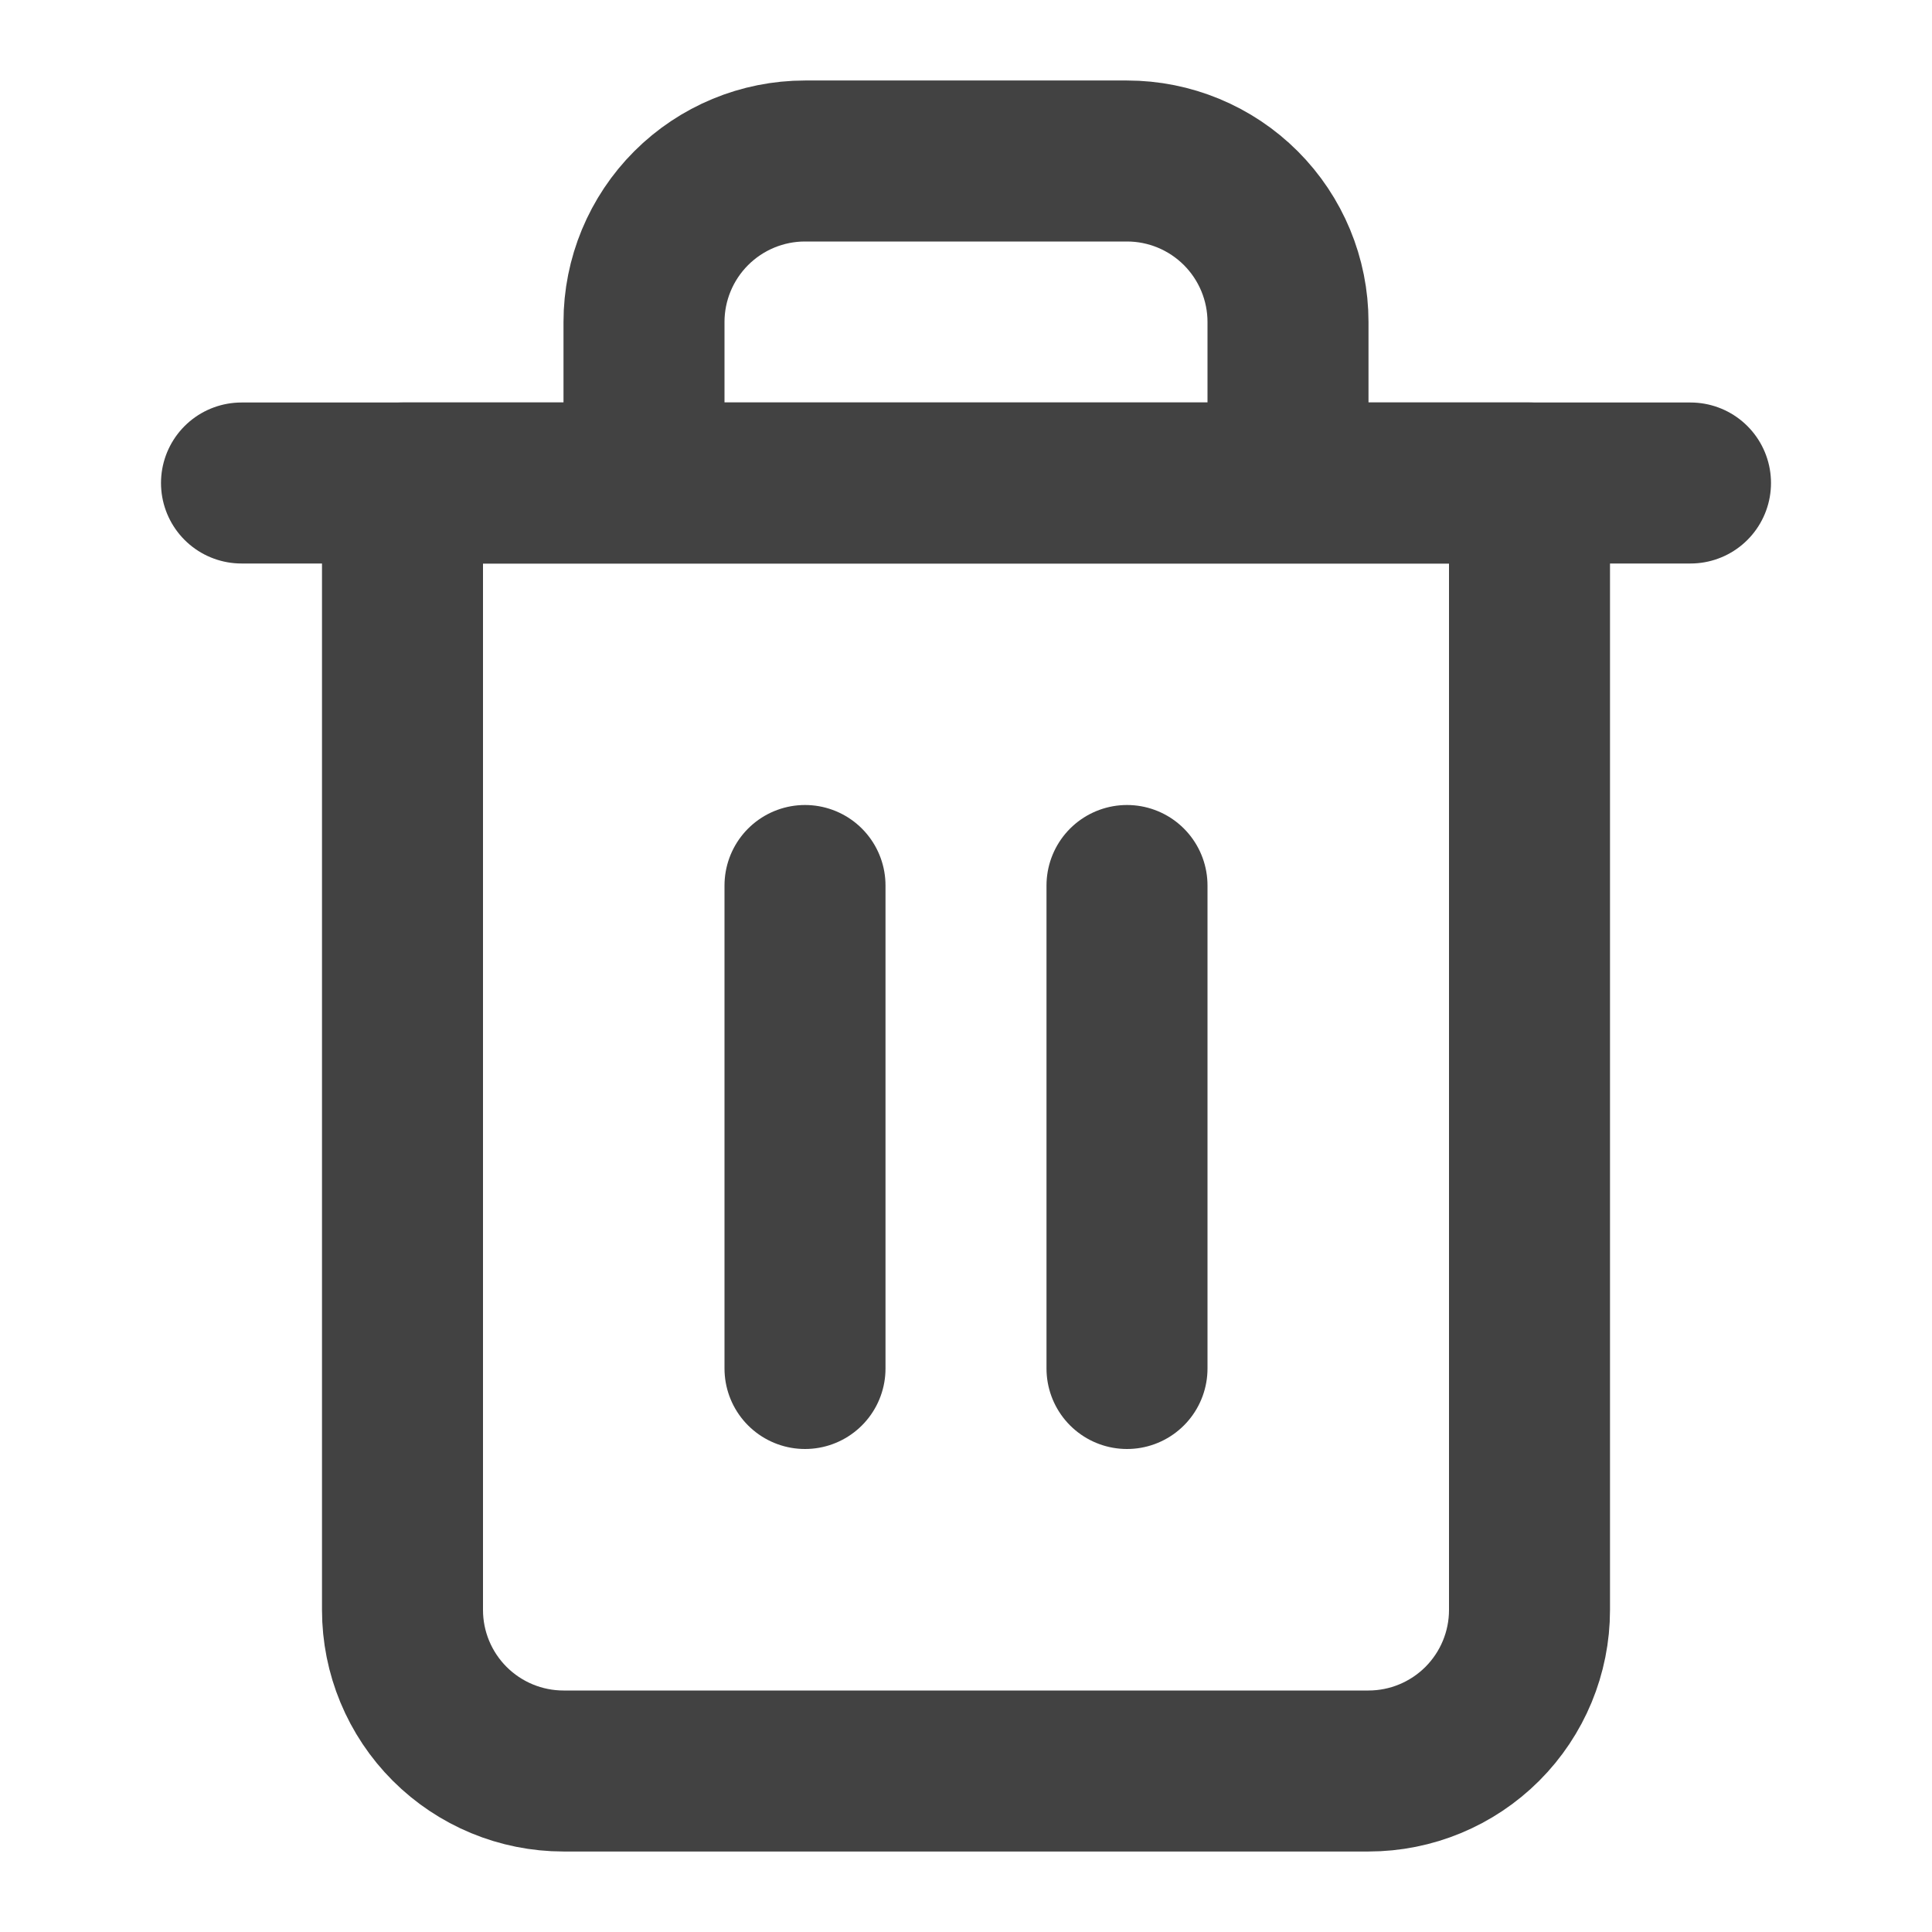
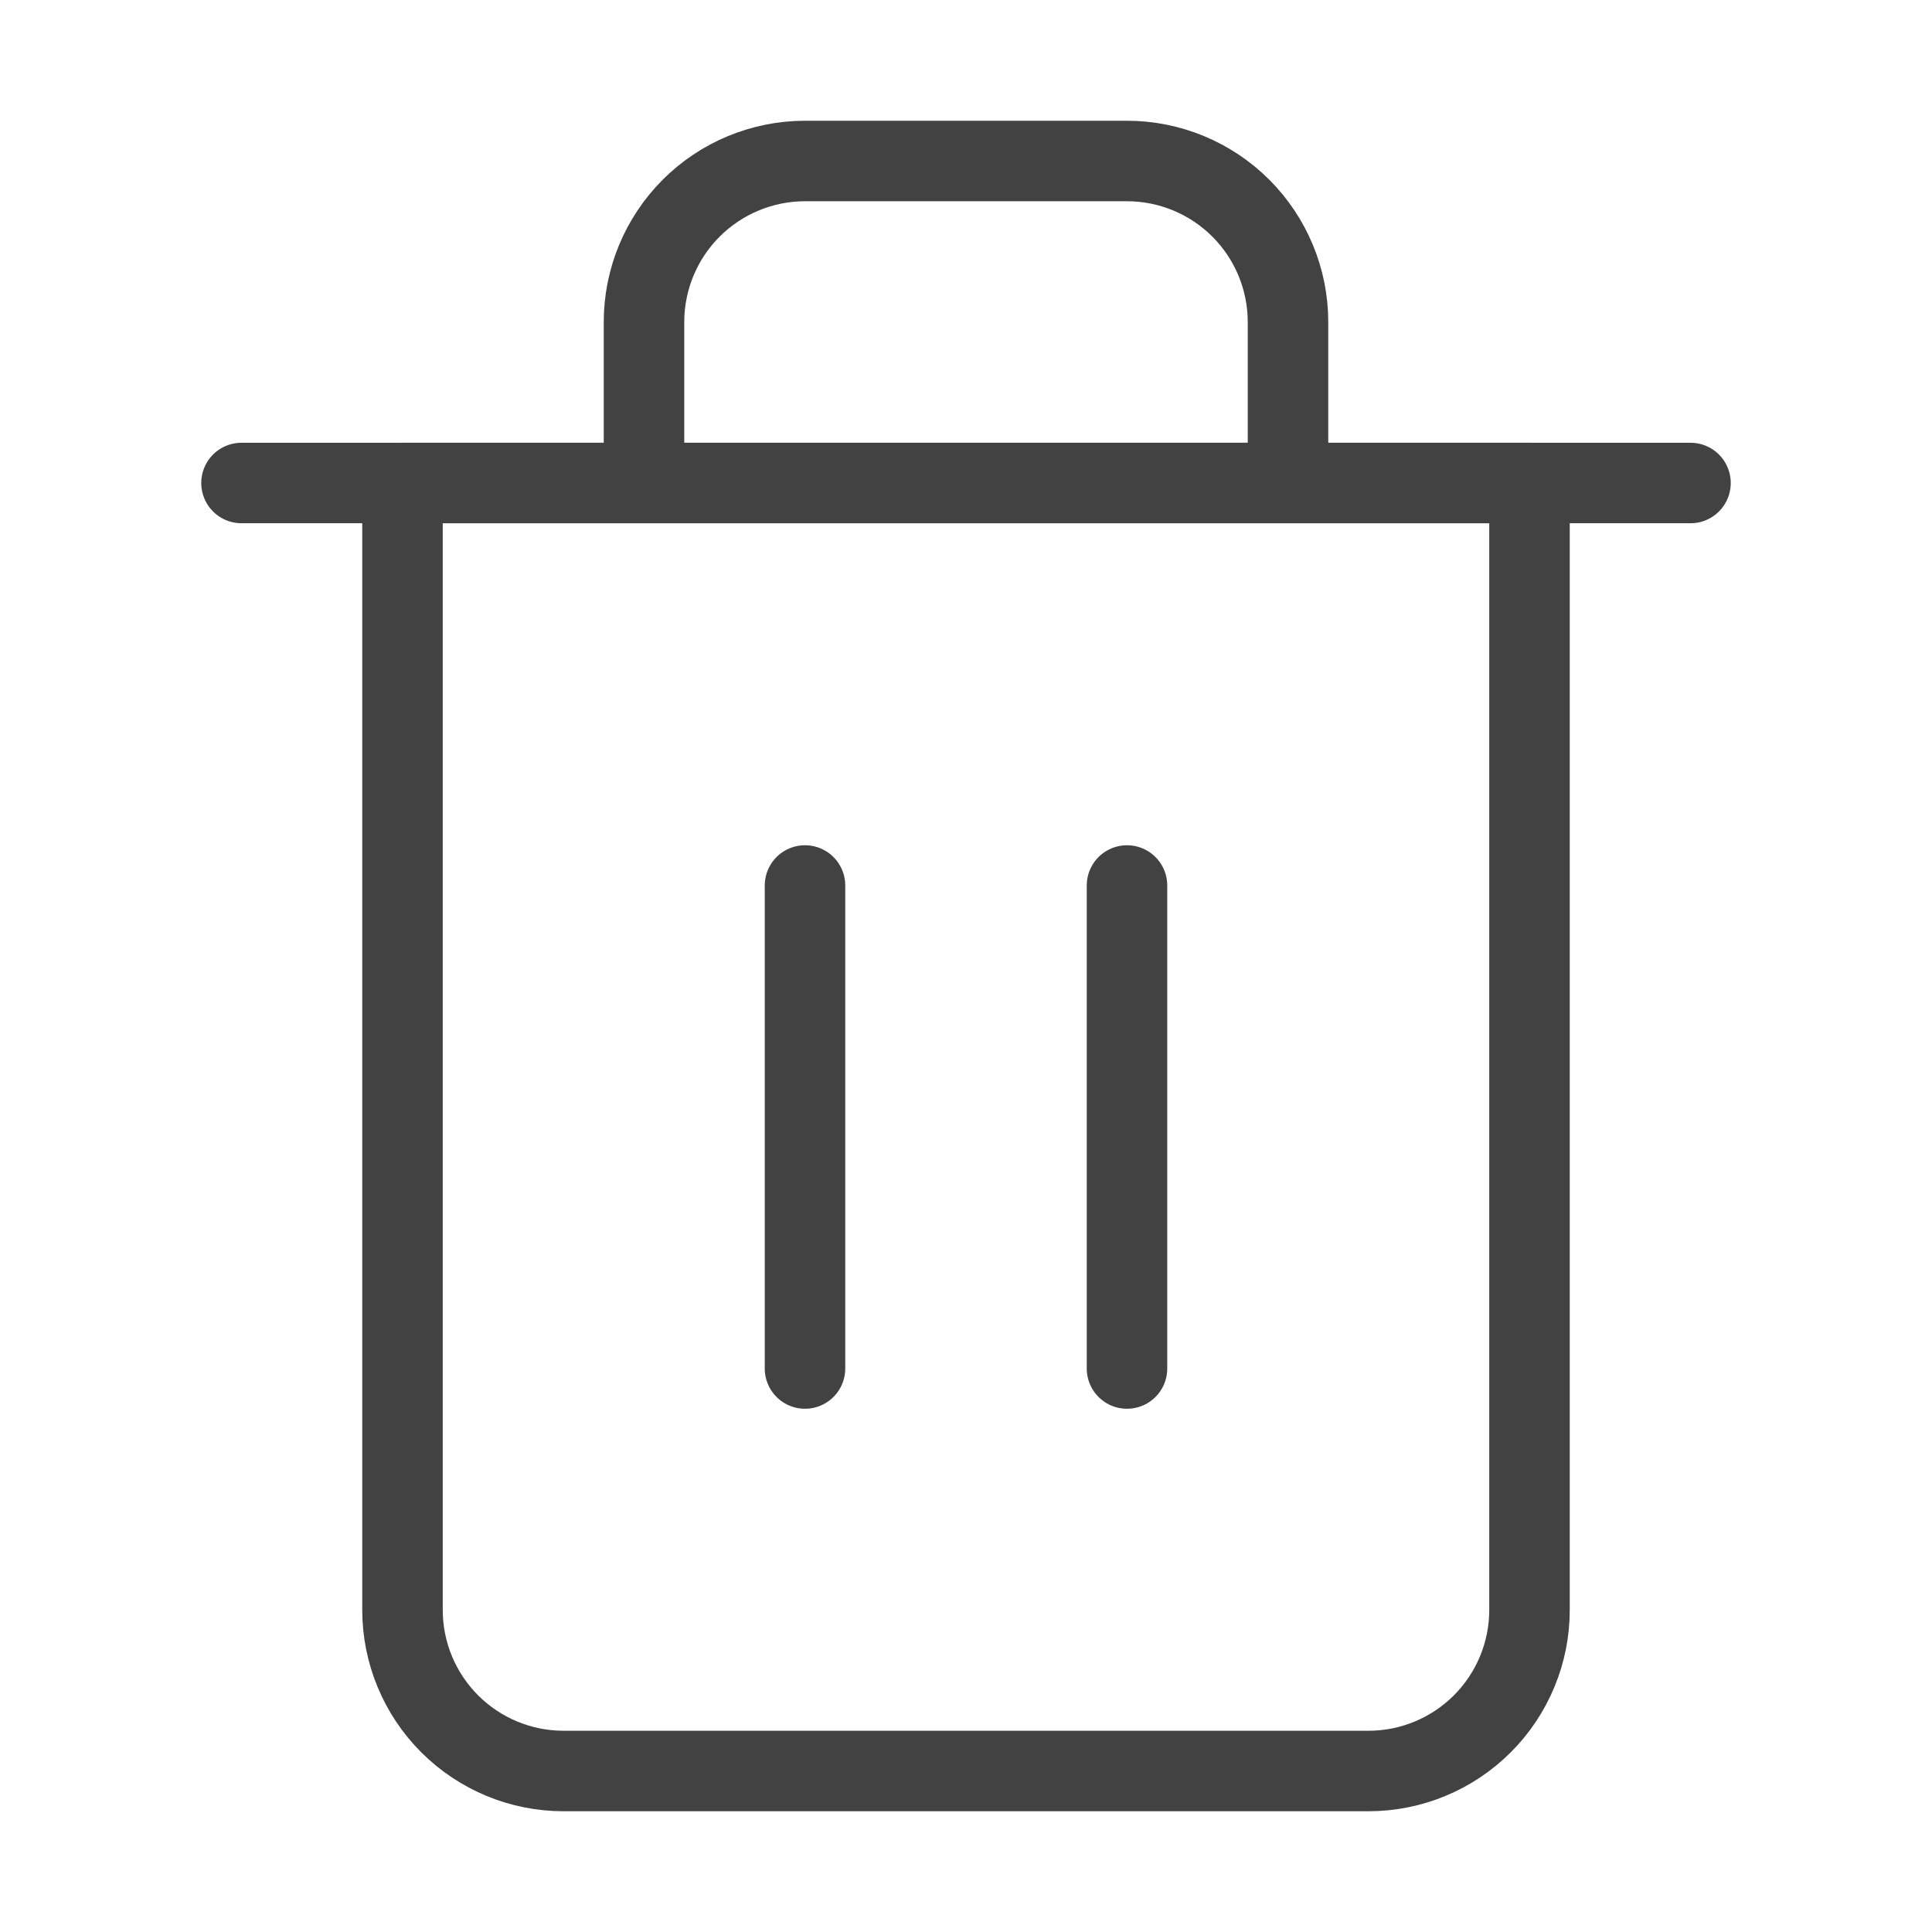
<svg xmlns="http://www.w3.org/2000/svg" width="24" height="24" viewBox="0 0 24 24" fill="none">
-   <path d="M3 6H5H21" stroke="#424242" stroke-width="2" stroke-linecap="round" stroke-linejoin="round" />
-   <path d="M8 6V4C8 3.47 8.211 2.961 8.586 2.586C8.961 2.211 9.47 2 10 2H14C14.53 2 15.039 2.211 15.414 2.586C15.789 2.961 16 3.47 16 4V6M19 6V20C19 20.53 18.789 21.039 18.414 21.414C18.039 21.789 17.53 22 17 22H7C6.47 22 5.961 21.789 5.586 21.414C5.211 21.039 5 20.53 5 20V6H19Z" stroke="#424242" stroke-width="2" stroke-linecap="round" stroke-linejoin="round" />
-   <path d="M10 11V17" stroke="#424242" stroke-width="2" stroke-linecap="round" stroke-linejoin="round" />
-   <path d="M14 11V17" stroke="#424242" stroke-width="2" stroke-linecap="round" stroke-linejoin="round" />
+   <path d="M3 6H5H21" stroke="#424242" stroke-width="current" stroke-linecap="round" stroke-linejoin="round" />
+   <path d="M8 6V4C8 3.47 8.211 2.961 8.586 2.586C8.961 2.211 9.47 2 10 2H14C14.53 2 15.039 2.211 15.414 2.586C15.789 2.961 16 3.47 16 4V6M19 6V20C19 20.53 18.789 21.039 18.414 21.414C18.039 21.789 17.53 22 17 22H7C6.47 22 5.961 21.789 5.586 21.414C5.211 21.039 5 20.53 5 20V6H19Z" stroke="#424242" stroke-width="current" stroke-linecap="round" stroke-linejoin="round" />
+   <path d="M10 11V17" stroke="#424242" stroke-width="current" stroke-linecap="round" stroke-linejoin="round" />
+   <path d="M14 11V17" stroke="#424242" stroke-width="current" stroke-linecap="round" stroke-linejoin="round" />
</svg>
